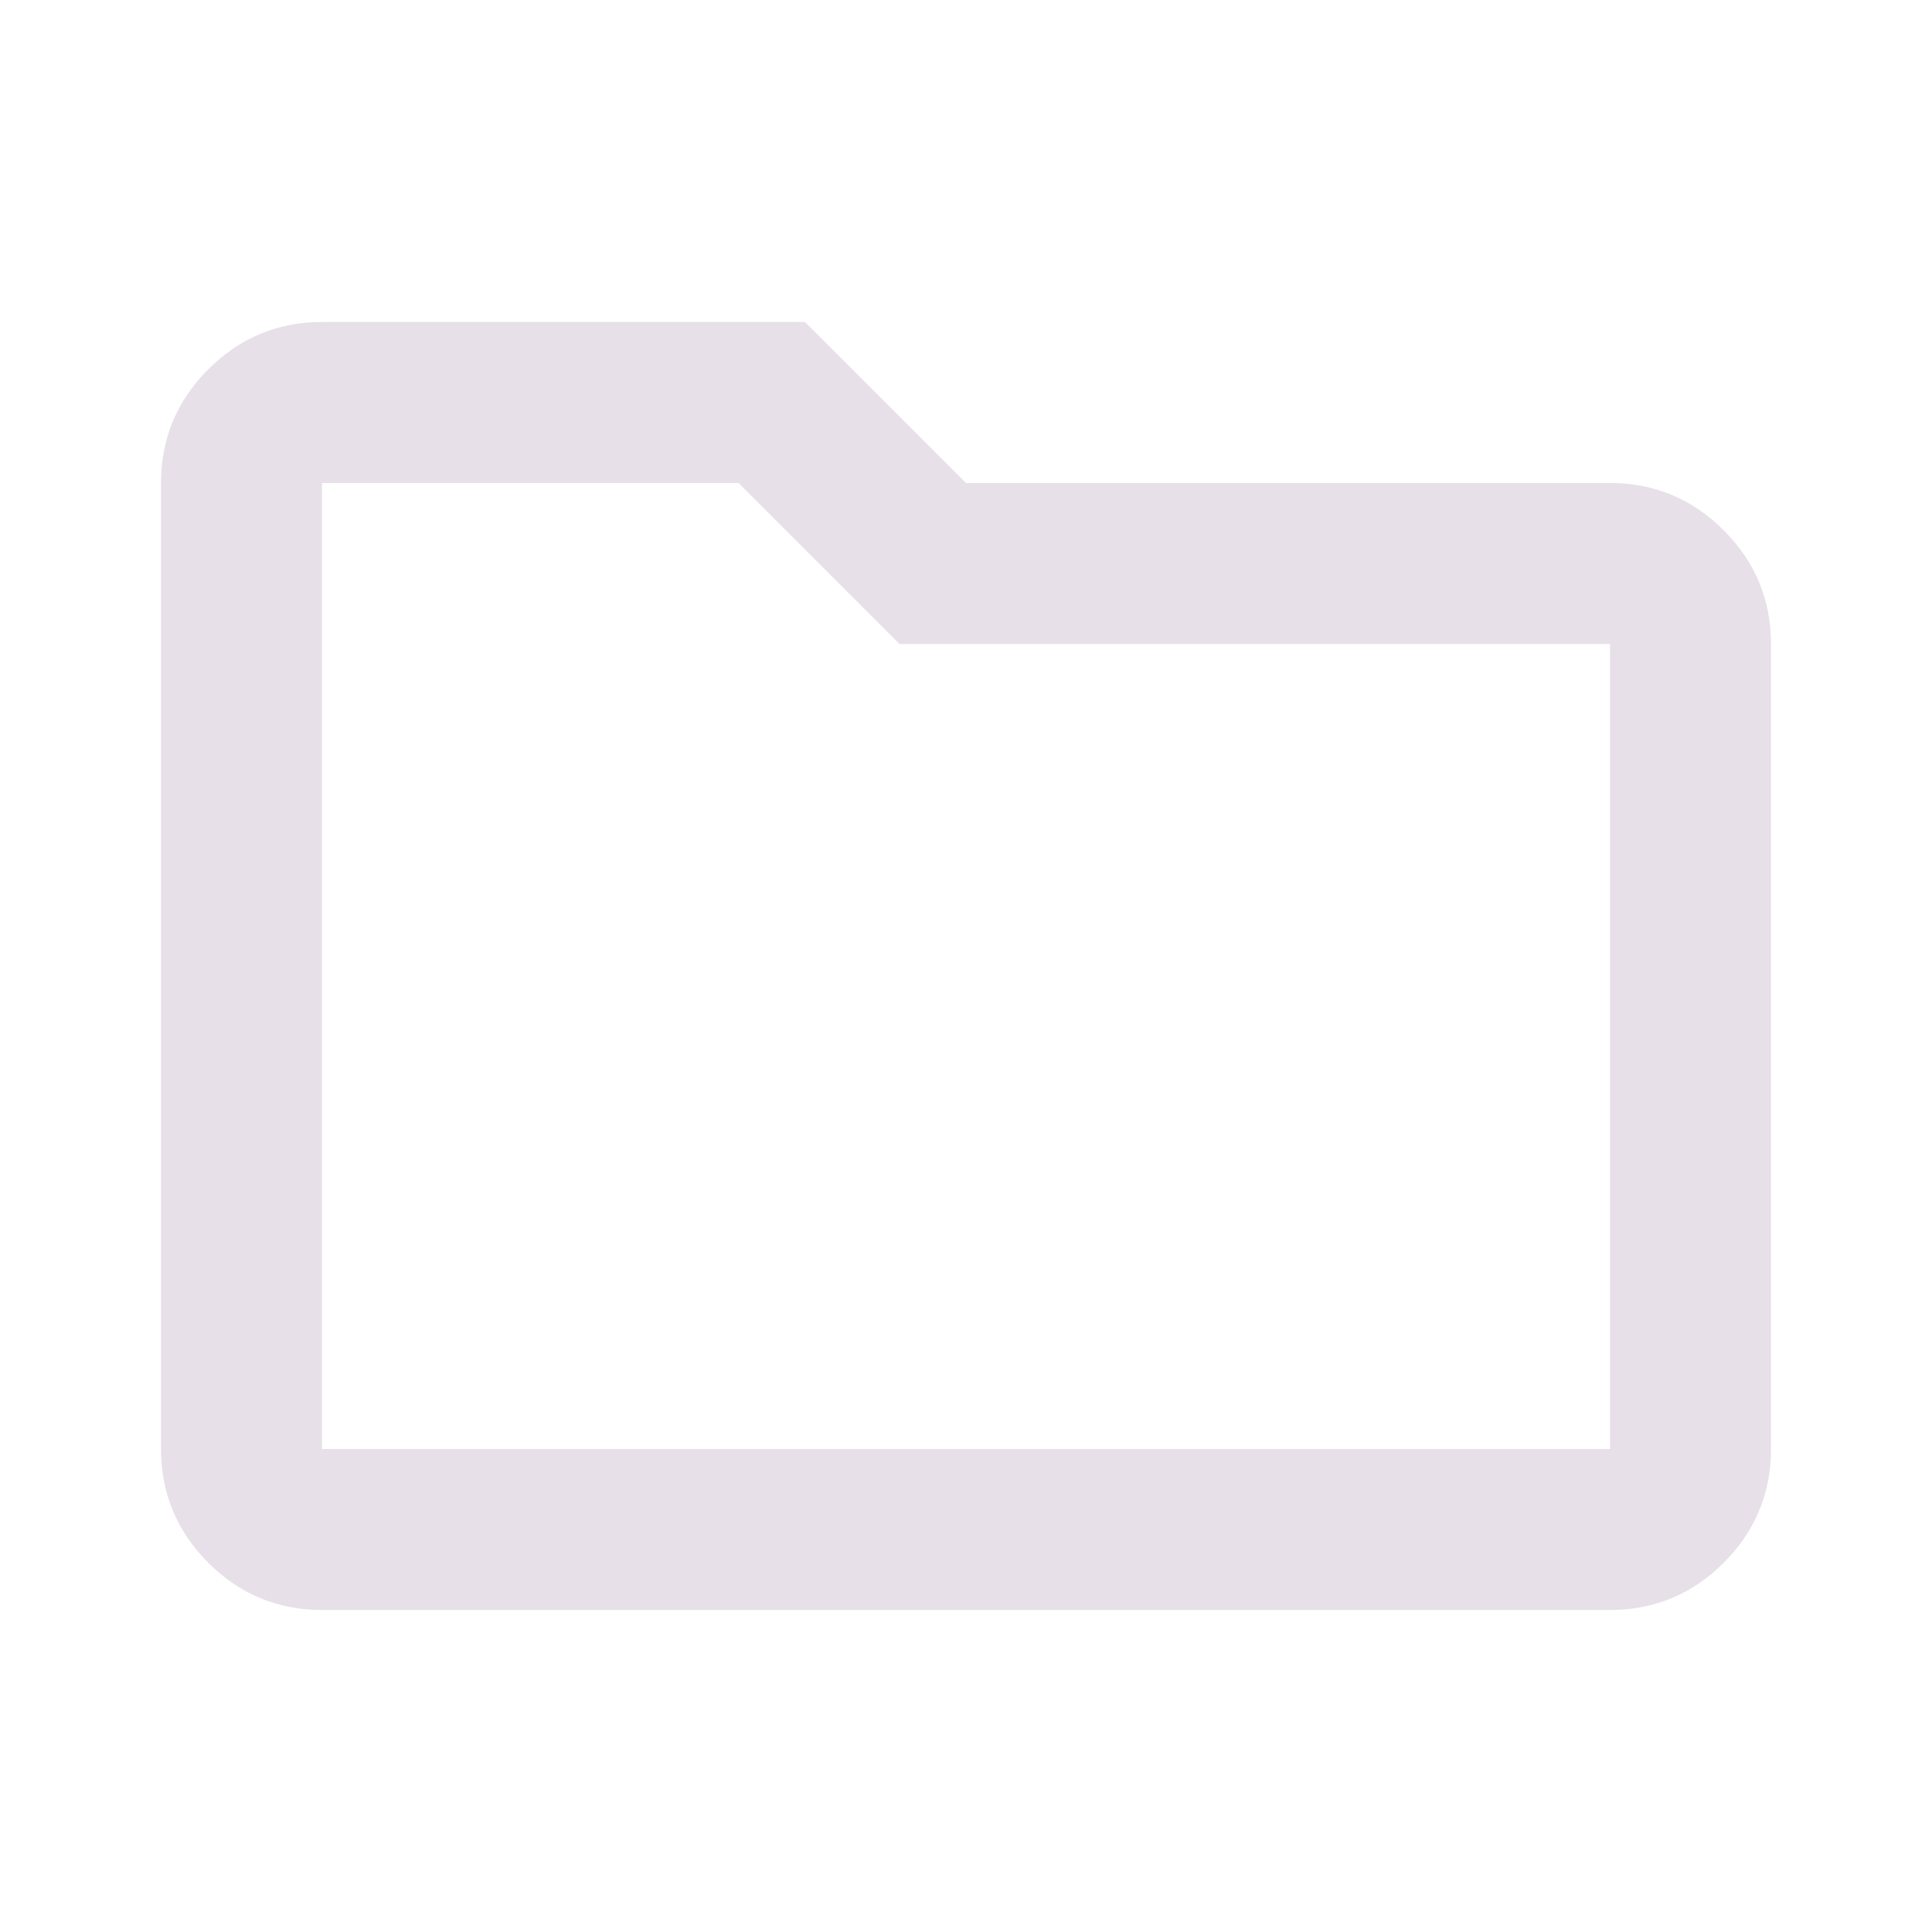
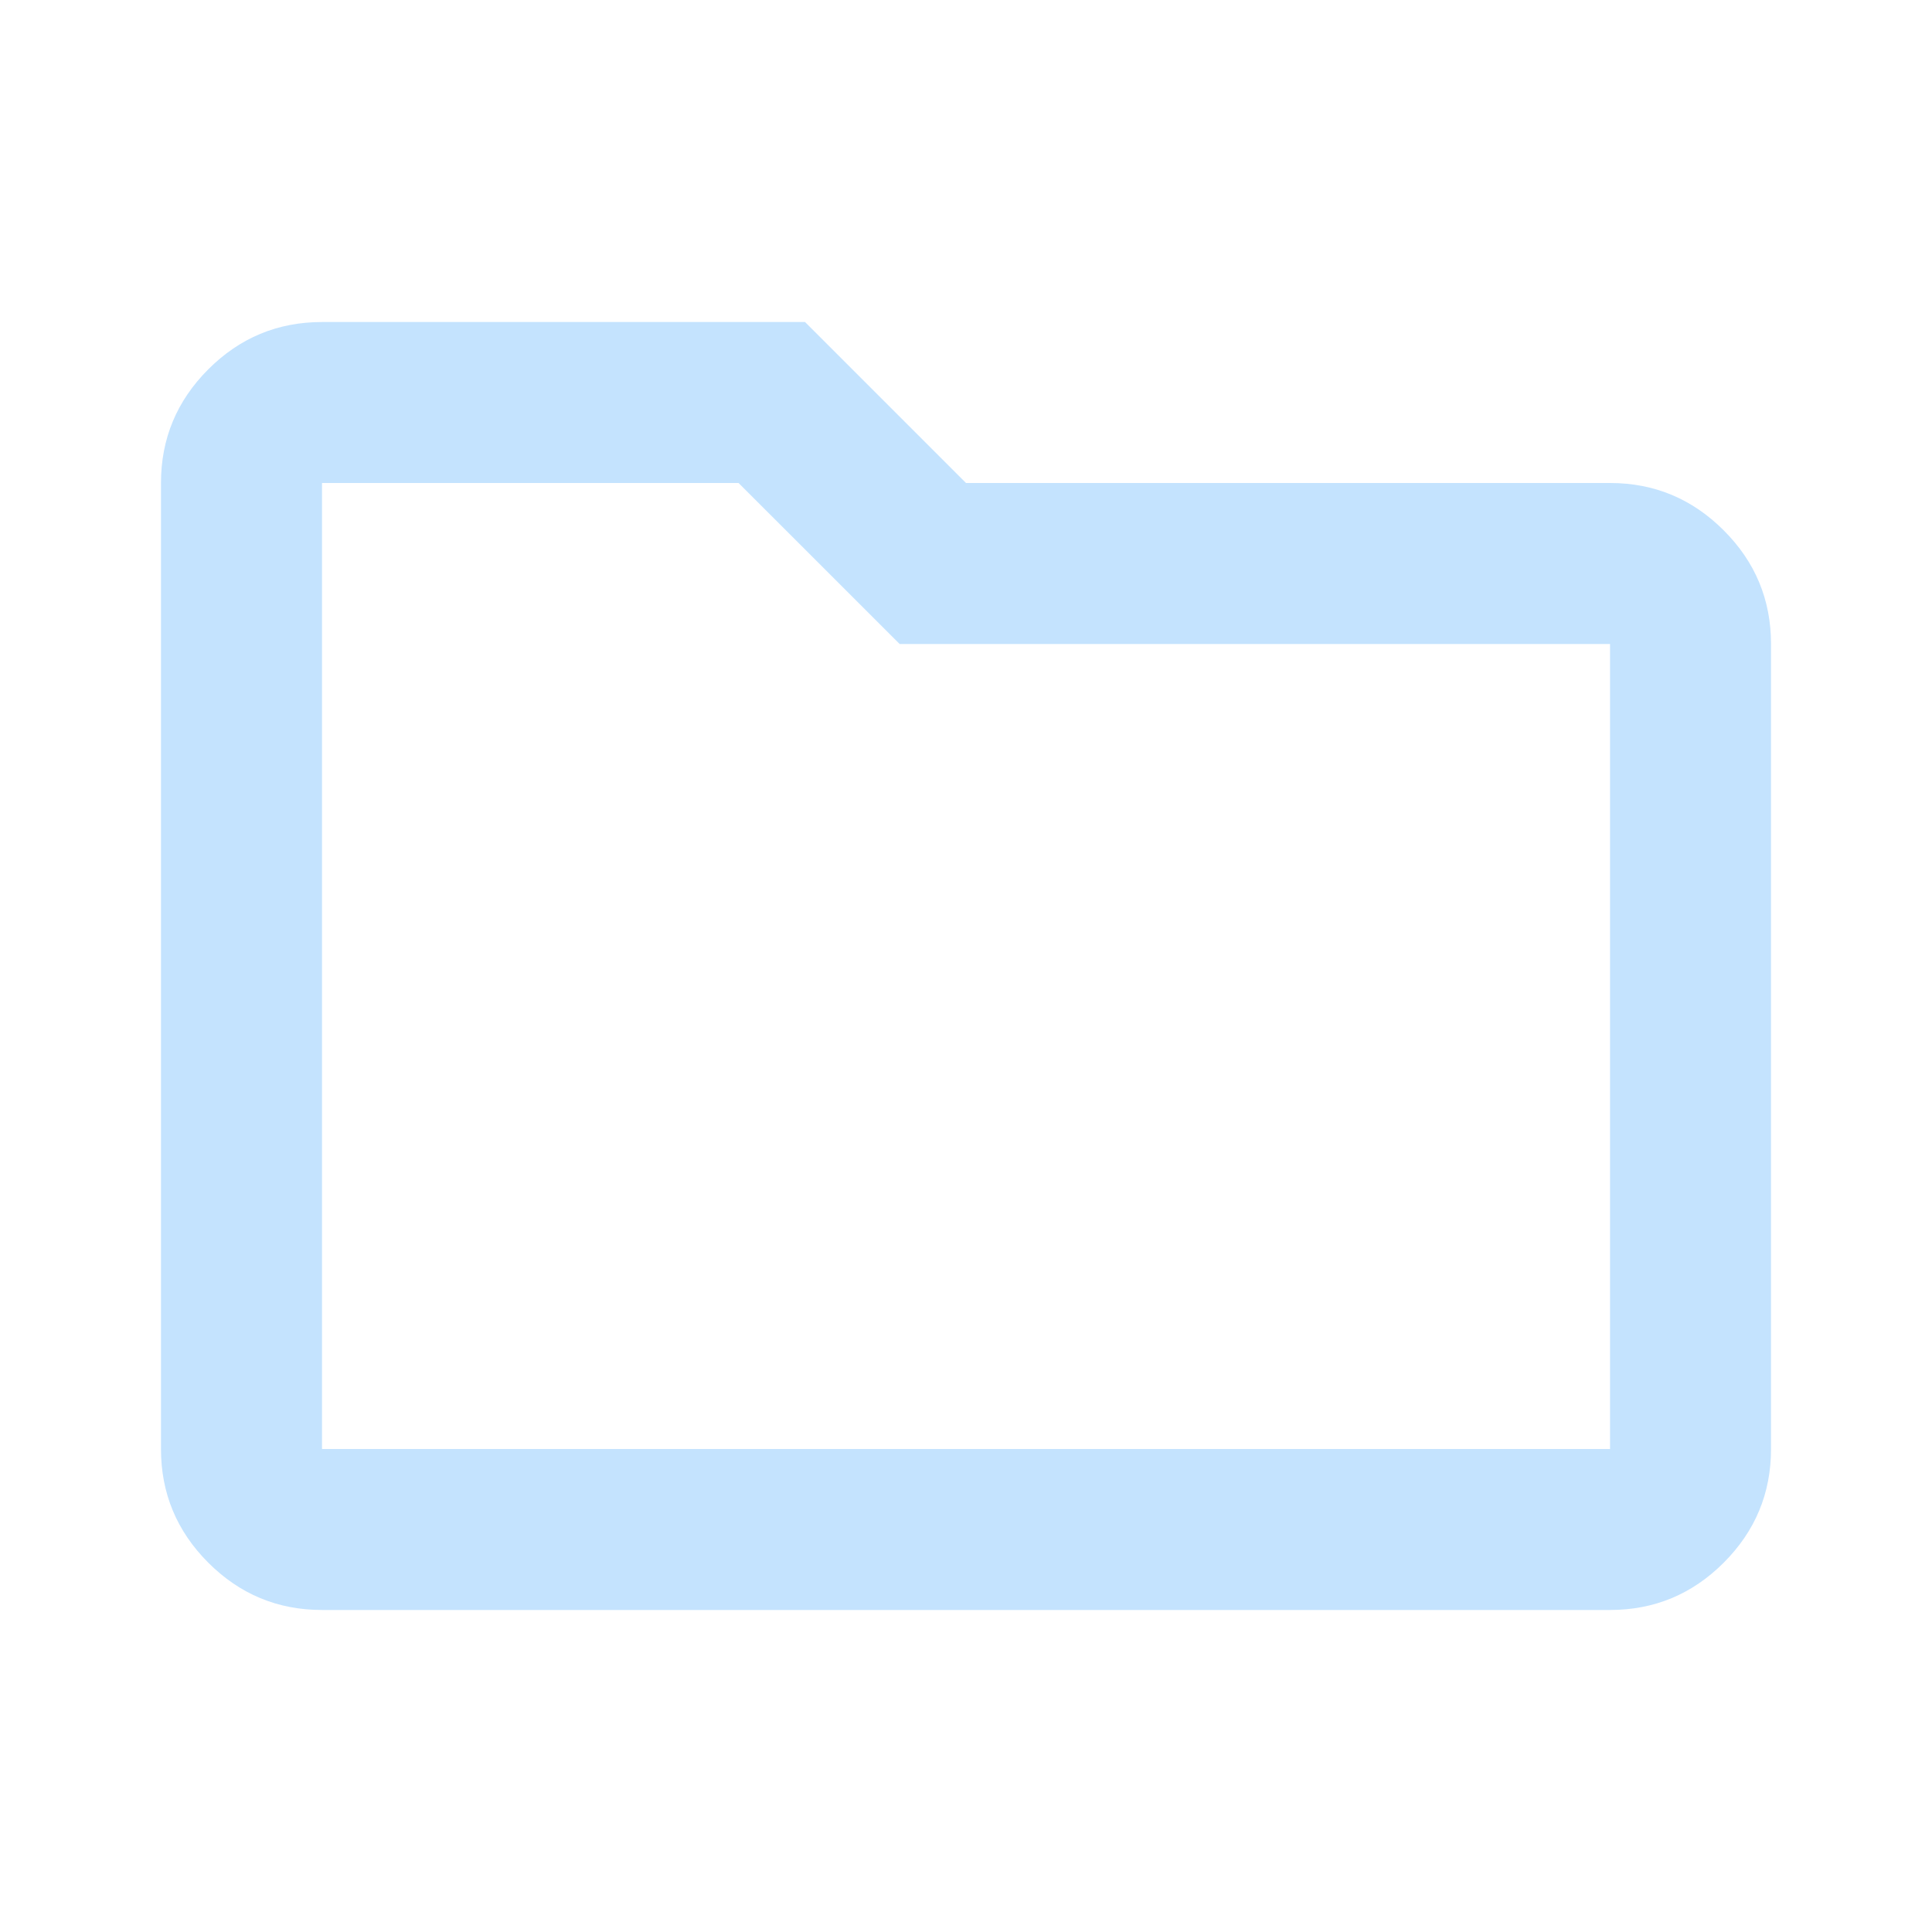
- <svg xmlns="http://www.w3.org/2000/svg" width="24" height="24" viewBox="0 0 24 24" fill="none">
-   <path d="M4 20C3.45 20 2.979 19.804 2.587 19.413C2.196 19.021 2 18.55 2 18V6C2 5.45 2.196 4.979 2.587 4.588C2.979 4.196 3.45 4 4 4H10L12 6H20C20.55 6 21.021 6.196 21.413 6.588C21.804 6.979 22 7.45 22 8V18C22 18.55 21.804 19.021 21.413 19.413C21.021 19.804 20.55 20 20 20H4ZM4 18H20V8H11.175L9.175 6H4V18Z" fill="#E7E0E8" />
+ <svg xmlns="http://www.w3.org/2000/svg" width="28" height="28" viewBox="0 0 28 28" fill="none">
+   <path d="M4.667 23.333C4.025 23.333 3.476 23.105 3.019 22.648C2.562 22.191 2.333 21.642 2.333 21V7C2.333 6.358 2.562 5.809 3.019 5.352C3.476 4.895 4.025 4.667 4.667 4.667H11.667L14 7H23.334C23.975 7 24.524 7.229 24.981 7.686C25.438 8.142 25.667 8.692 25.667 9.333V21C25.667 21.642 25.438 22.191 24.981 22.648C24.524 23.105 23.975 23.333 23.334 23.333H4.667ZM4.667 21H23.334V9.333H13.038L10.704 7H4.667V21Z" fill="#C4E3FE" />
</svg>
